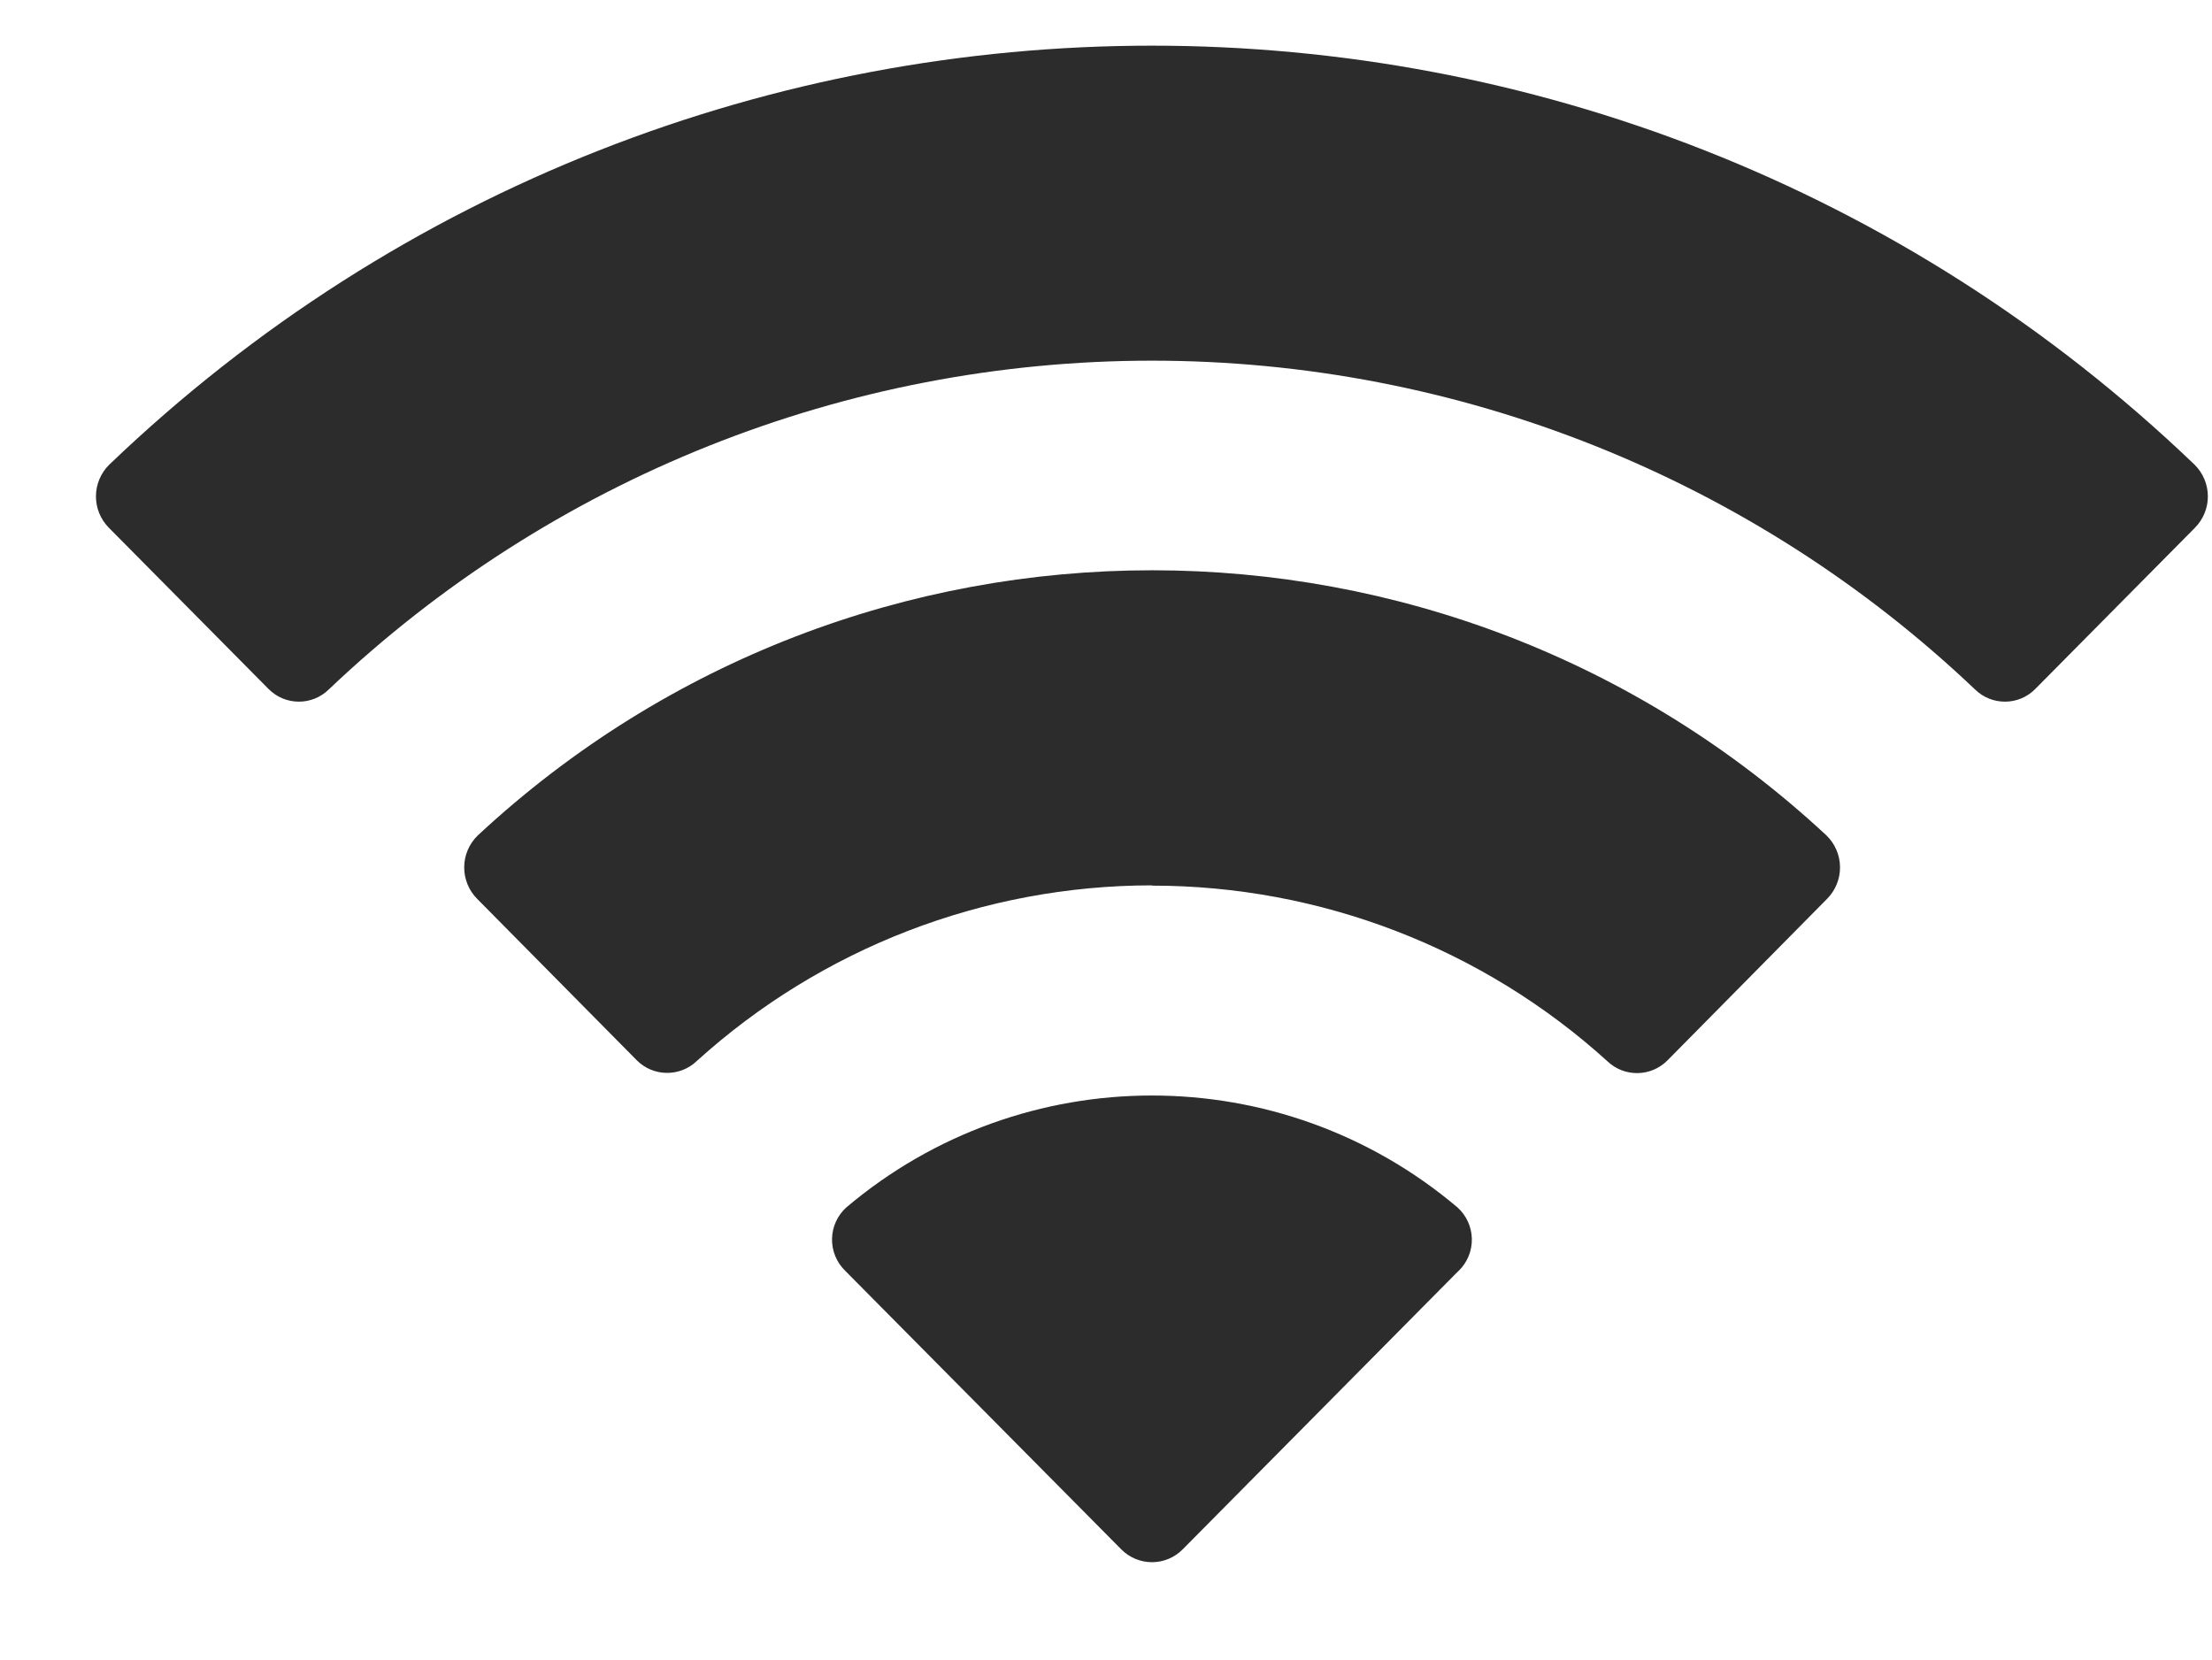
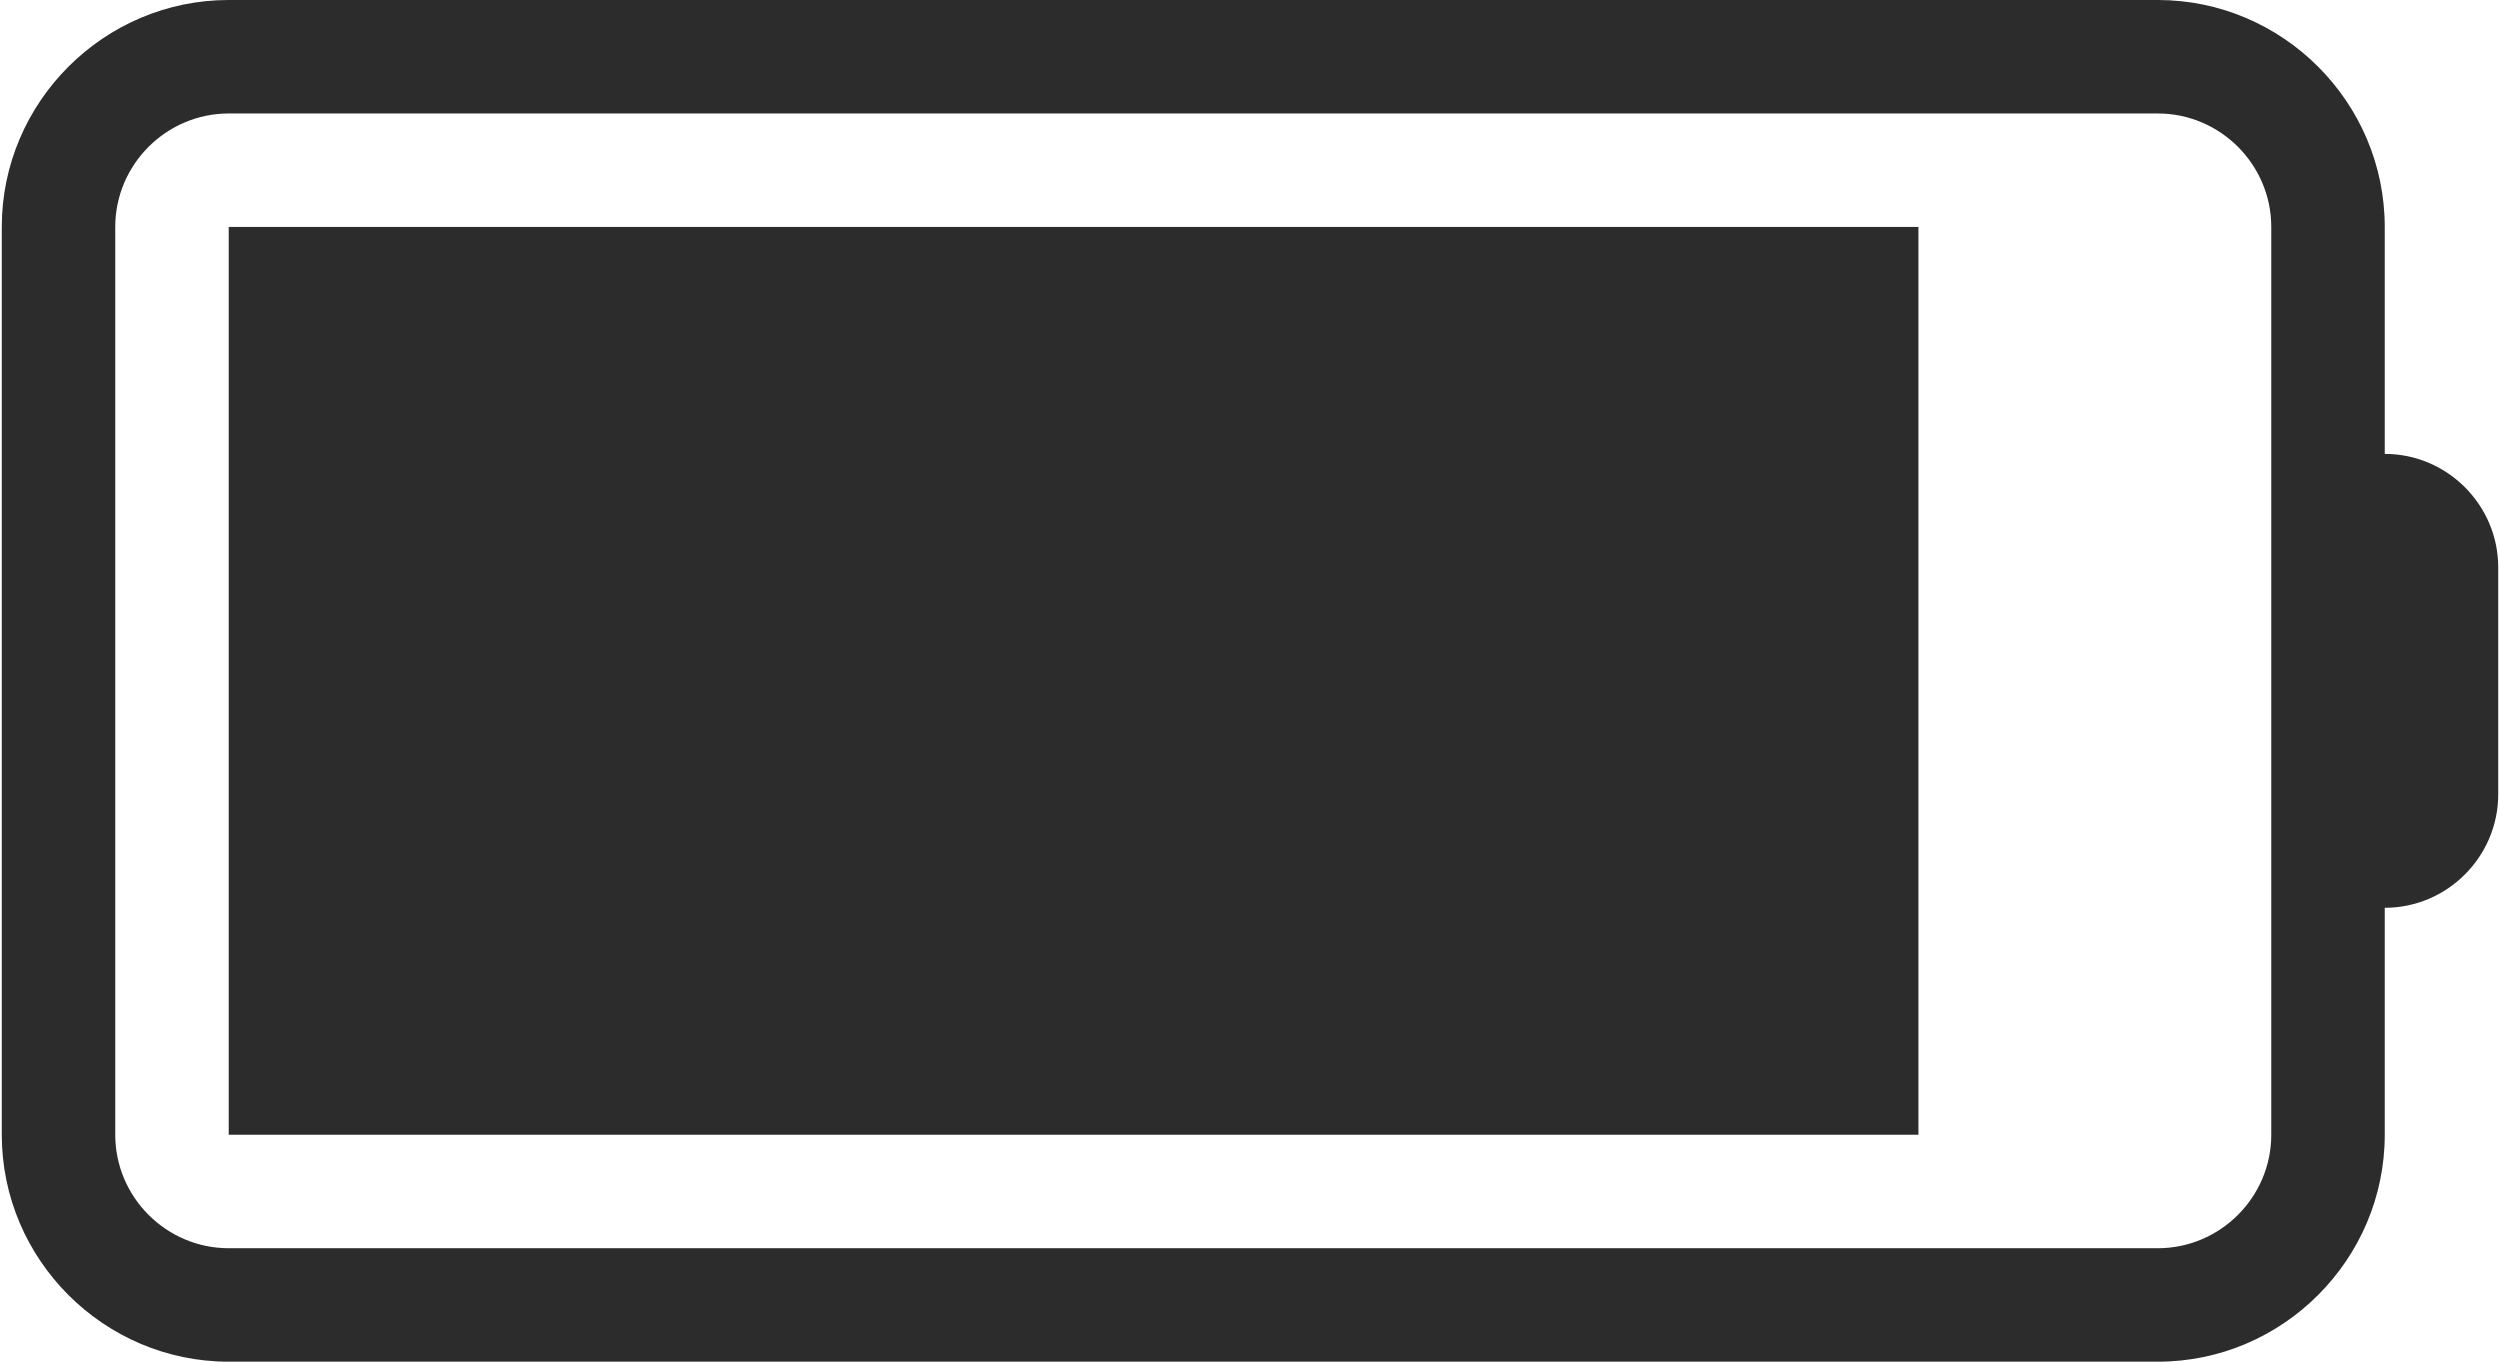
- <svg xmlns="http://www.w3.org/2000/svg" t="1527152444775" class="icon" style="" viewBox="0 0 1365 1024" version="1.1" p-id="820" width="266.602" height="200">
+ <svg xmlns="http://www.w3.org/2000/svg" t="1527152431667" class="icon" style="" viewBox="0 0 1880 1024" version="1.1" p-id="648" width="367.188" height="200">
  <defs>
    <style type="text/css" />
  </defs>
-   <path d="M710.827 222.549a737.28 737.28 0 0 1 507.989 202.923c10.325 10.069 26.88 9.984 37.035-0.256l98.645-99.584a27.477 27.477 0 0 0-0.256-38.912 929.877 929.877 0 0 0-1286.827 0 27.477 27.477 0 0 0-0.256 38.912l98.645 99.584c10.24 10.24 26.709 10.325 37.035 0.256A737.365 737.365 0 0 1 710.827 222.549z m0 323.925c103.936 0 204.117 38.571 281.088 108.373a26.453 26.453 0 0 0 37.035-0.512L1127.424 554.667a27.477 27.477 0 0 0-0.341-39.168 610.987 610.987 0 0 0-832.256 0 27.477 27.477 0 0 0-0.341 39.168l98.475 99.584a26.453 26.453 0 0 0 37.035 0.427 418.731 418.731 0 0 1 280.832-108.373z m189.44 237.568a26.795 26.795 0 0 0-0.853-38.997 292.011 292.011 0 0 0-377.173 0 26.795 26.795 0 0 0-0.768 38.997l170.496 172.032a26.624 26.624 0 0 0 37.803 0l170.411-172.032z" p-id="821" fill="#2c2c2c" />
+   <path d="M172 853.334h1270.66V170.666H172v682.668z m1621.334-512V170.666C1793.334 76.8 1716.534 0 1622.666 0H172C78.134 0 1.334 76.8 1.334 170.666v682.668C1.334 947.2 78.134 1024 172 1024h1450.666c93.868 0 170.668-76.8 170.668-170.666v-170.668c46.932 0 85.332-38.4 85.332-85.332v-170.668c0-46.932-38.4-85.332-85.332-85.332zM1708 426.666v426.668c0 46.932-38.4 85.332-85.334 85.332H172c-46.934 0-85.334-38.4-85.334-85.332V170.666c0-46.932 38.4-85.332 85.334-85.332h1450.666c46.934 0 85.334 38.4 85.334 85.332v256z" fill="#2c2c2c" p-id="649" />
</svg>
